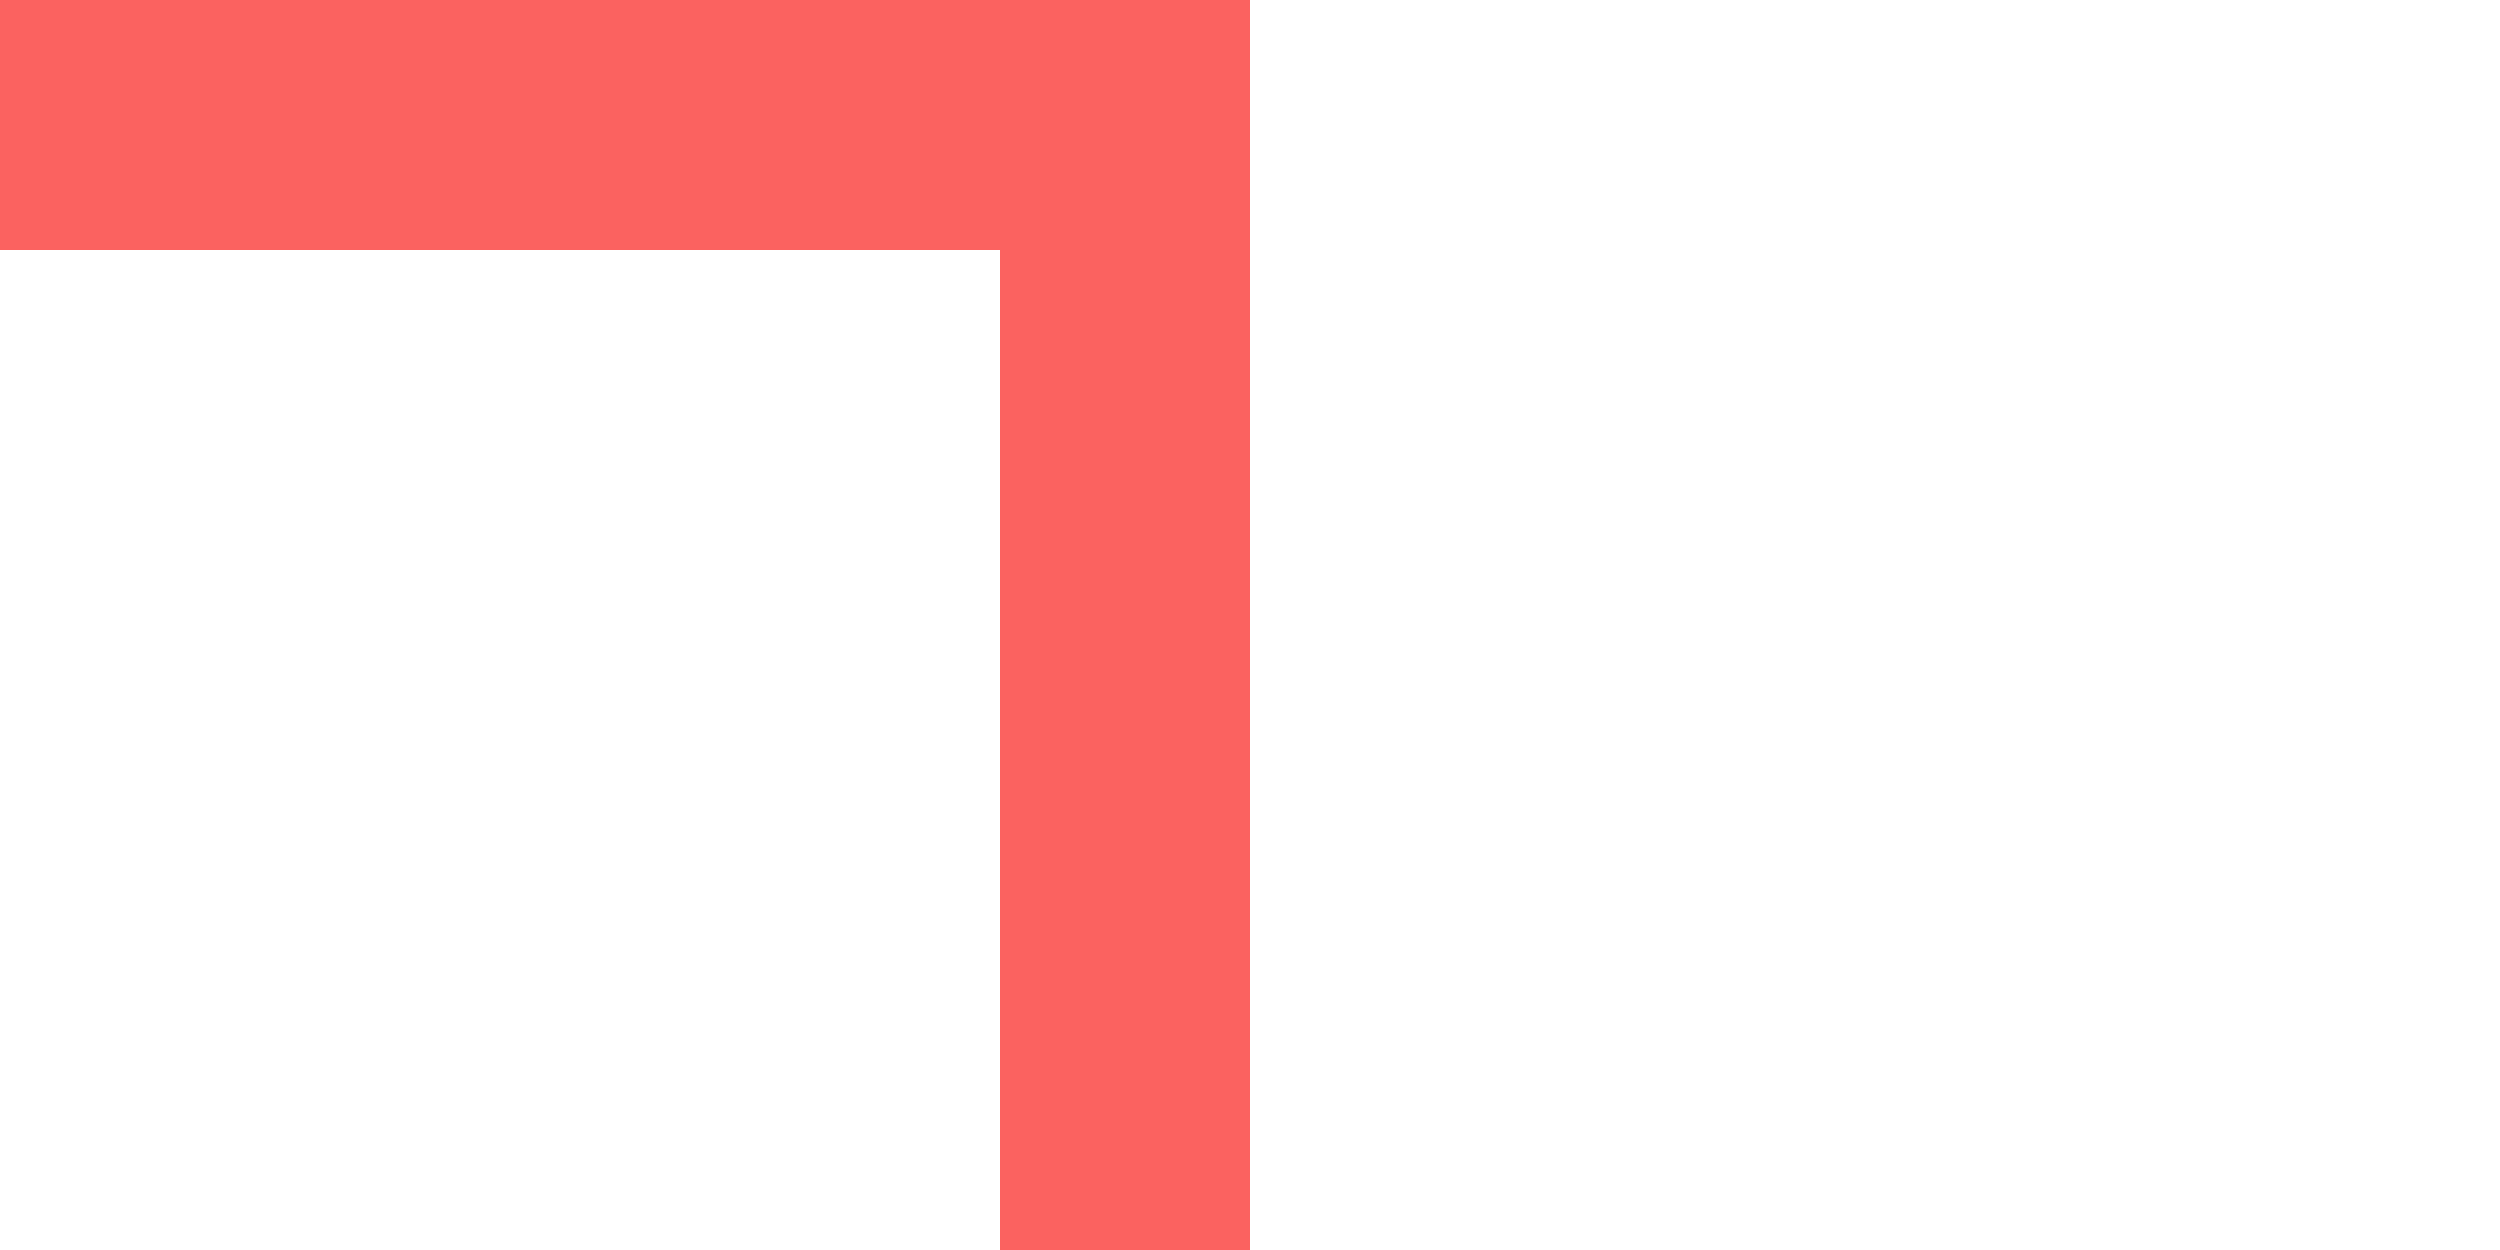
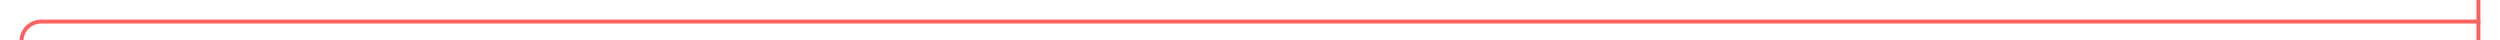
- <svg xmlns="http://www.w3.org/2000/svg" version="1.1" width="10px" height="5px" preserveAspectRatio="xMinYMid meet" viewBox="432 259  10 3">
-   <path d="M 406 258.5  L 437 258.5  " stroke-width="1" stroke="#fb6260" fill="none" />
-   <path d="M 408 255.5  A 3 3 0 0 0 405 258.5 A 3 3 0 0 0 408 261.5 A 3 3 0 0 0 411 258.5 A 3 3 0 0 0 408 255.5 Z M 436 253  L 436 264  L 437 264  L 437 253  L 436 253  Z " fill-rule="nonzero" fill="#fb6260" stroke="none" />
+ <svg xmlns="http://www.w3.org/2000/svg" version="1.1" width="637px" height="10px" preserveAspectRatio="xMinYMid meet" viewBox="303 21  637 8">
+   <path d="M 308.5 196  L 308.5 30  A 5 5 0 0 1 313.5 25.5 L 935 25.5  " stroke-width="1" stroke="#fb6260" fill="none" />
+   <path d="M 308.5 191  A 3 3 0 0 0 305.5 194 A 3 3 0 0 0 308.5 197 A 3 3 0 0 0 311.5 194 A 3 3 0 0 0 308.5 191 Z M 934 20  L 934 31  L 935 31  L 935 20  L 934 20  Z " fill-rule="nonzero" fill="#fb6260" stroke="none" />
</svg>
